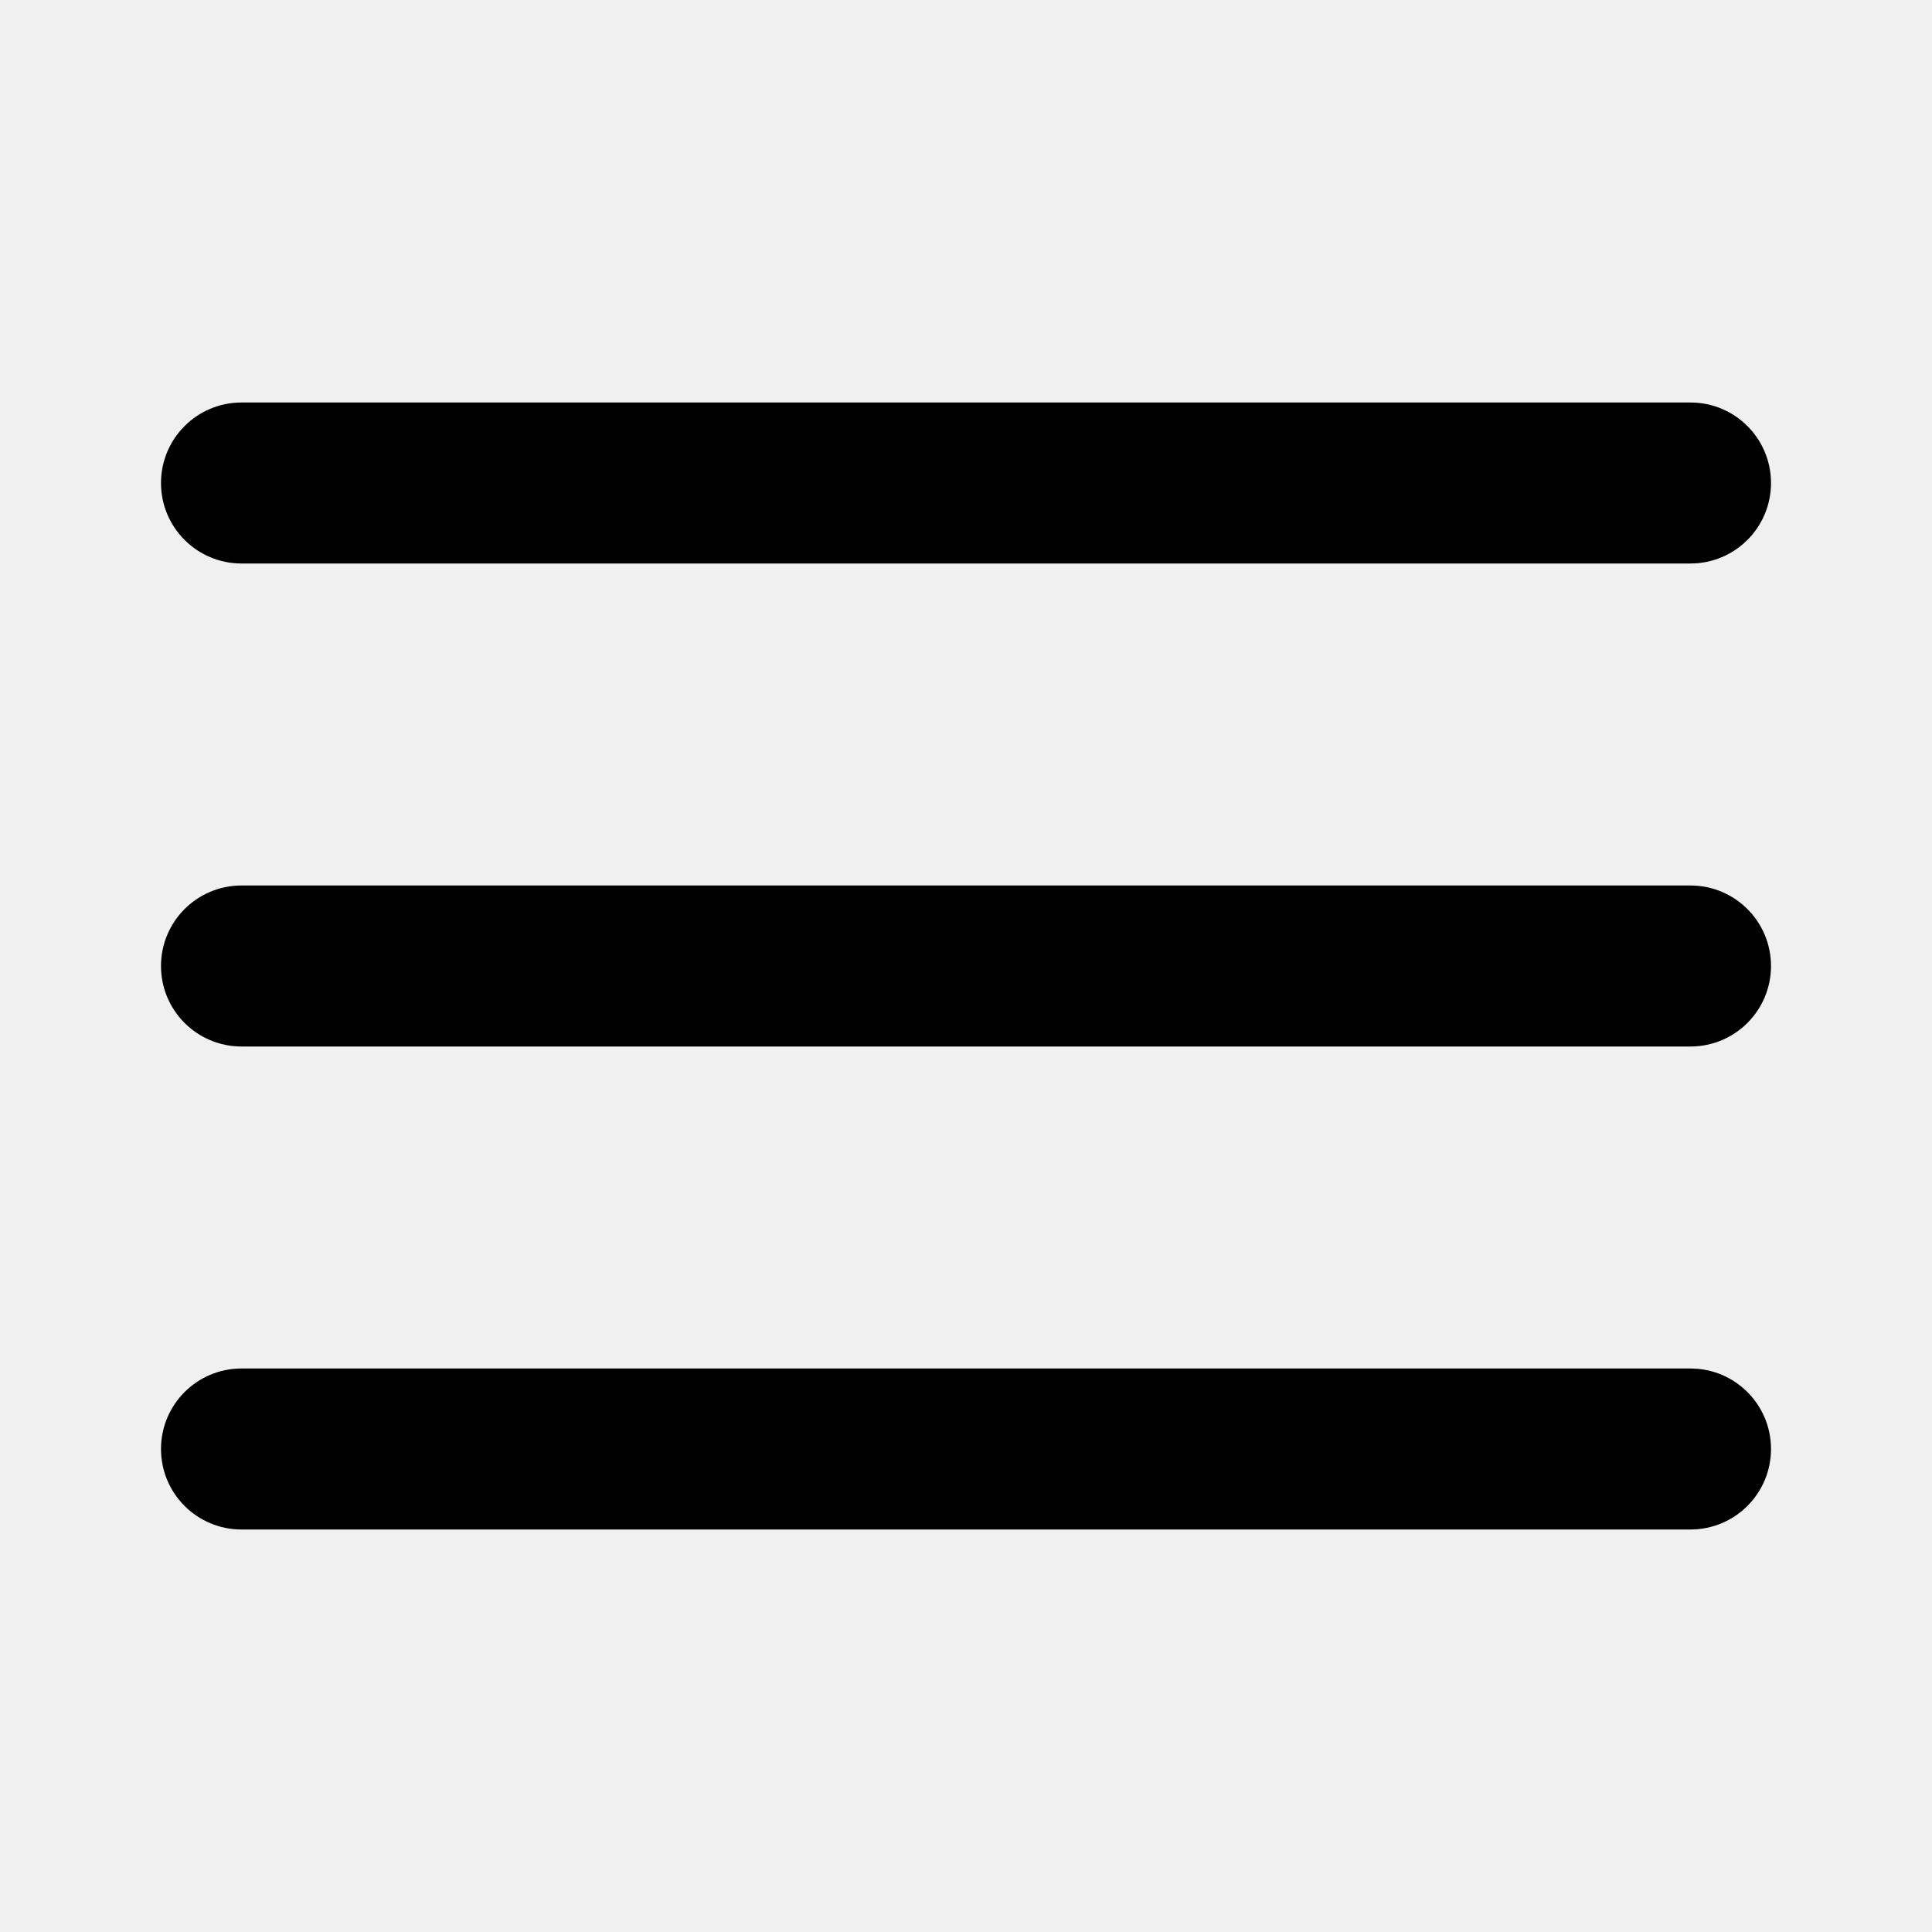
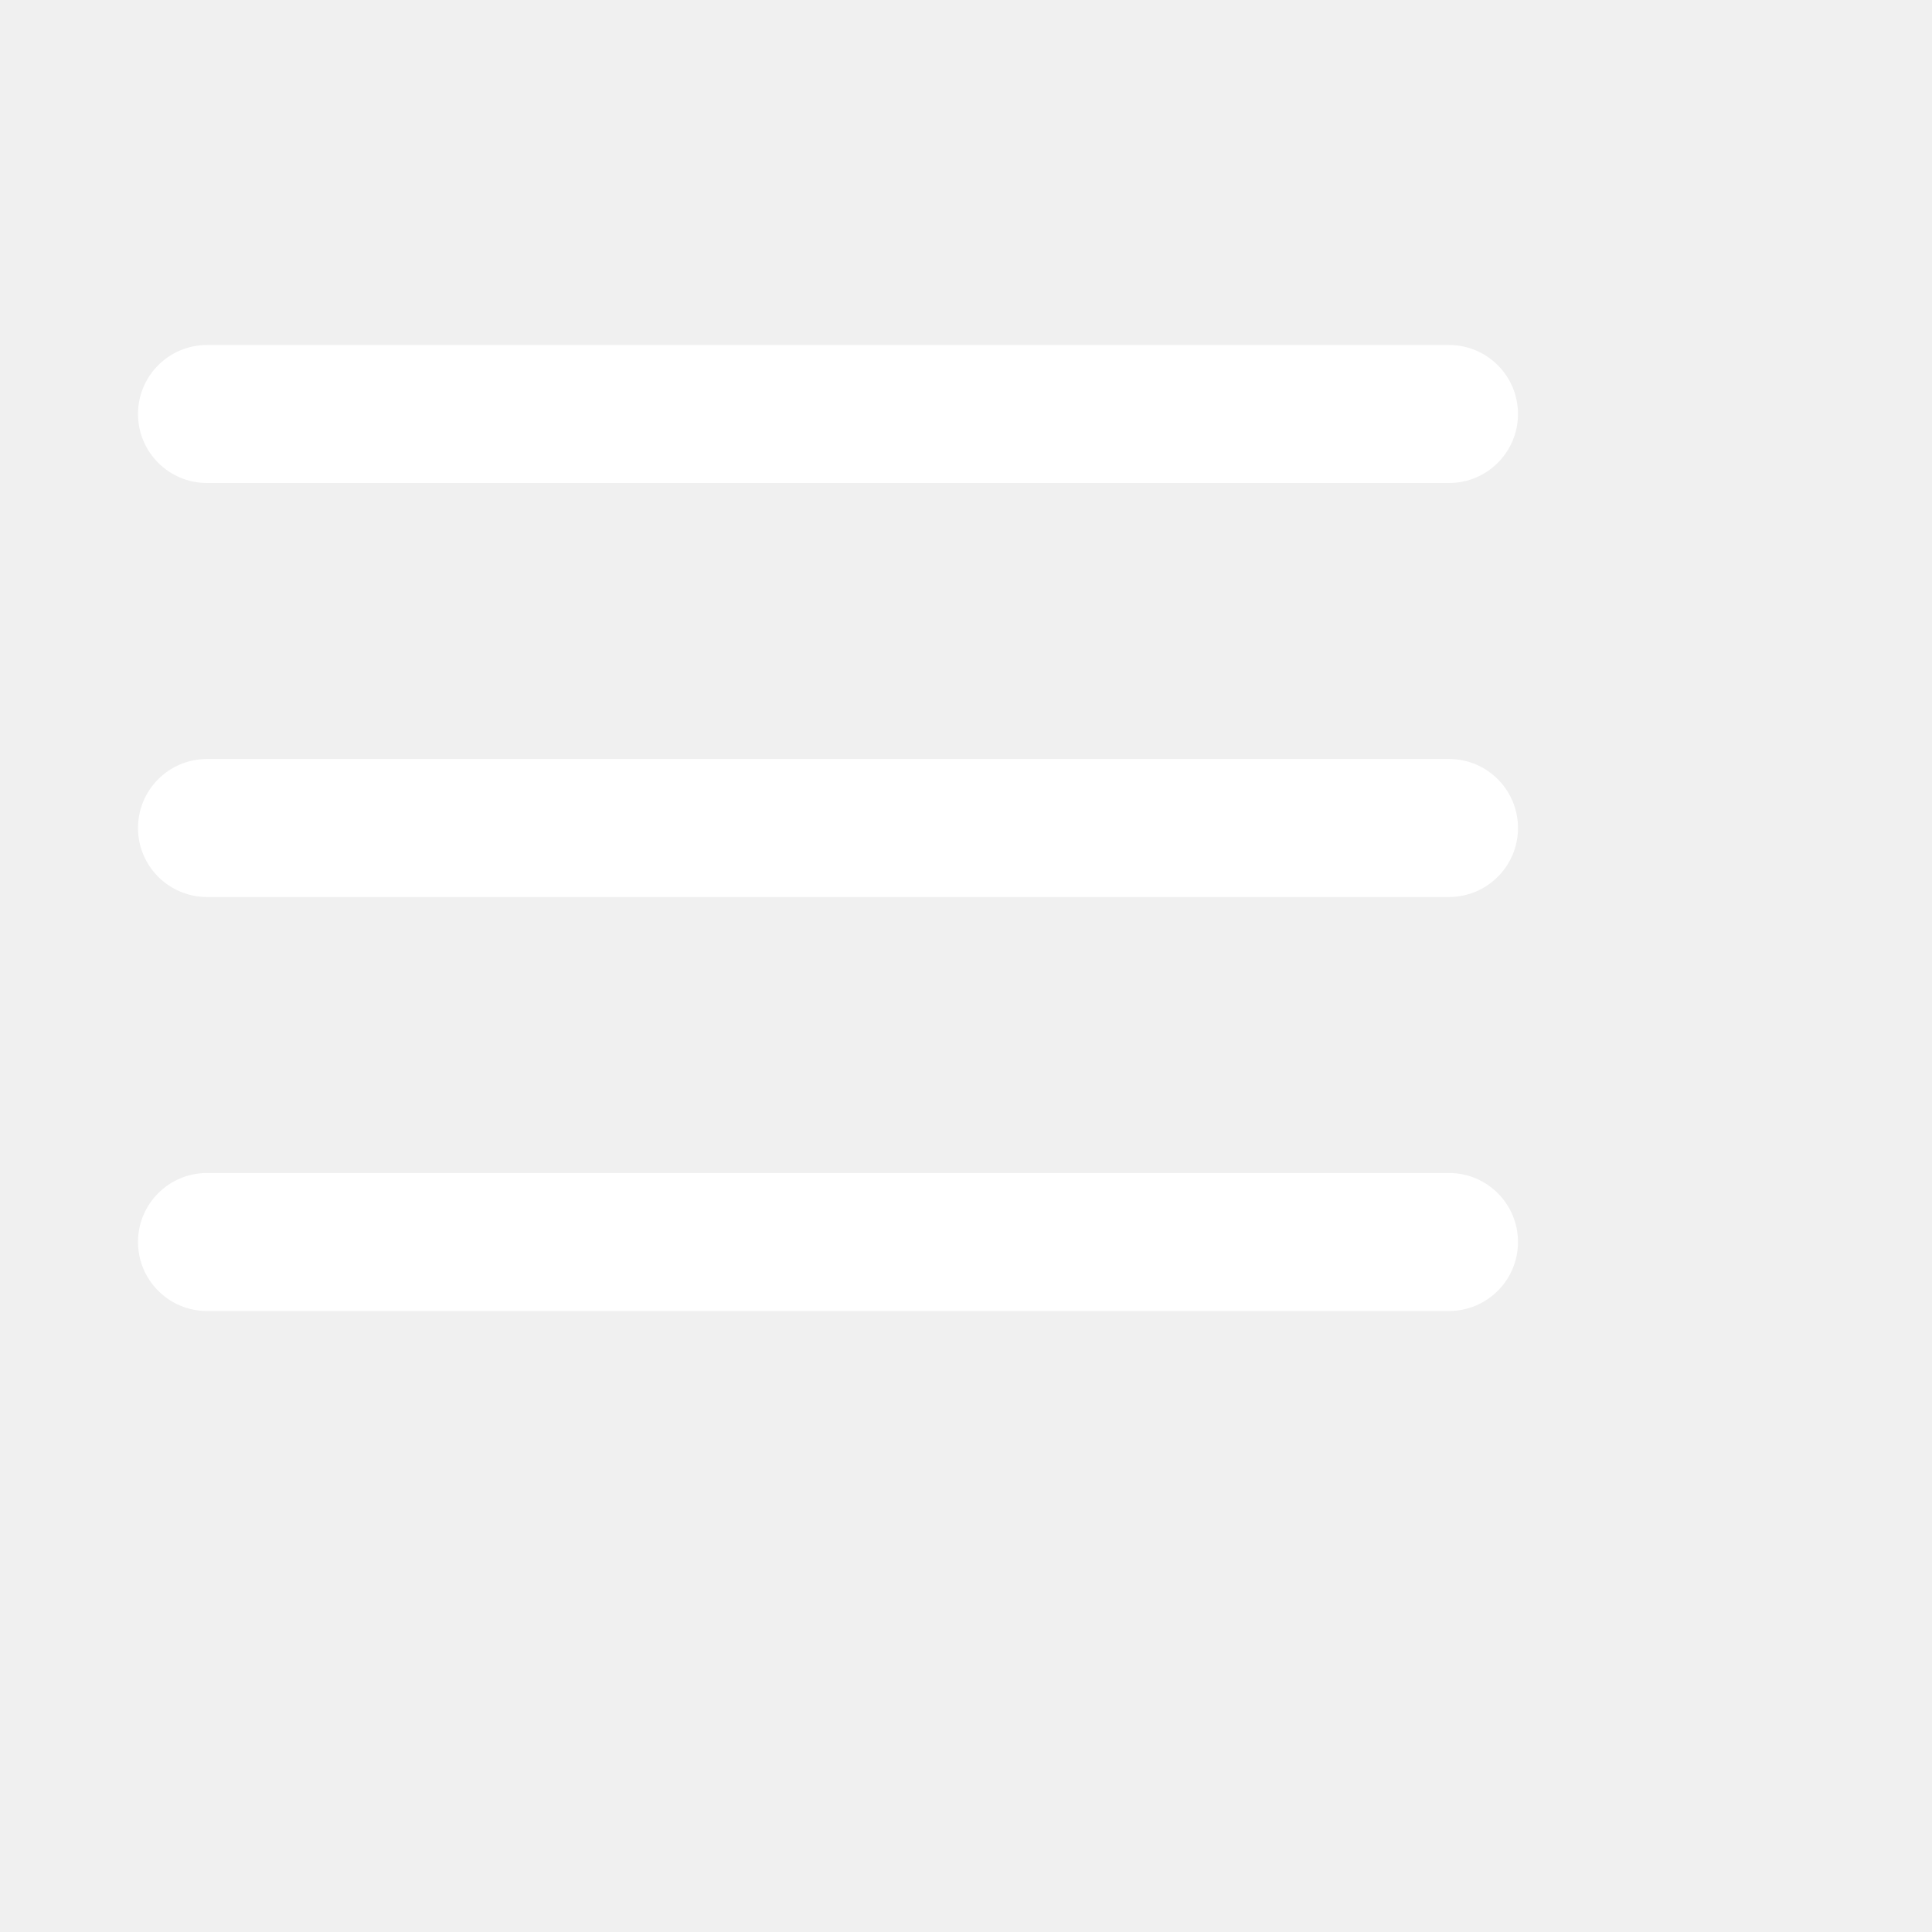
- <svg xmlns="http://www.w3.org/2000/svg" fill="#000000" viewBox="0 0 24 24" width="24px" height="24px">
+ <svg xmlns="http://www.w3.org/2000/svg" fill="#ffffff" viewBox="0 0 28 28" width="34px" height="34px">
  <path d="M 3 5 A 1 1 0 1 0 3 7 L 21 7 A 1 1 0 1 0 21 5 L 3 5 z M 3 11 A 1 1 0 1 0 3 13 L 21 13 A 1 1 0 1 0 21 11 L 3 11 z M 3 17 A 1 1 0 1 0 3 19 L 21 19 A 1 1 0 1 0 21 17 L 3 17 z" />
</svg>
